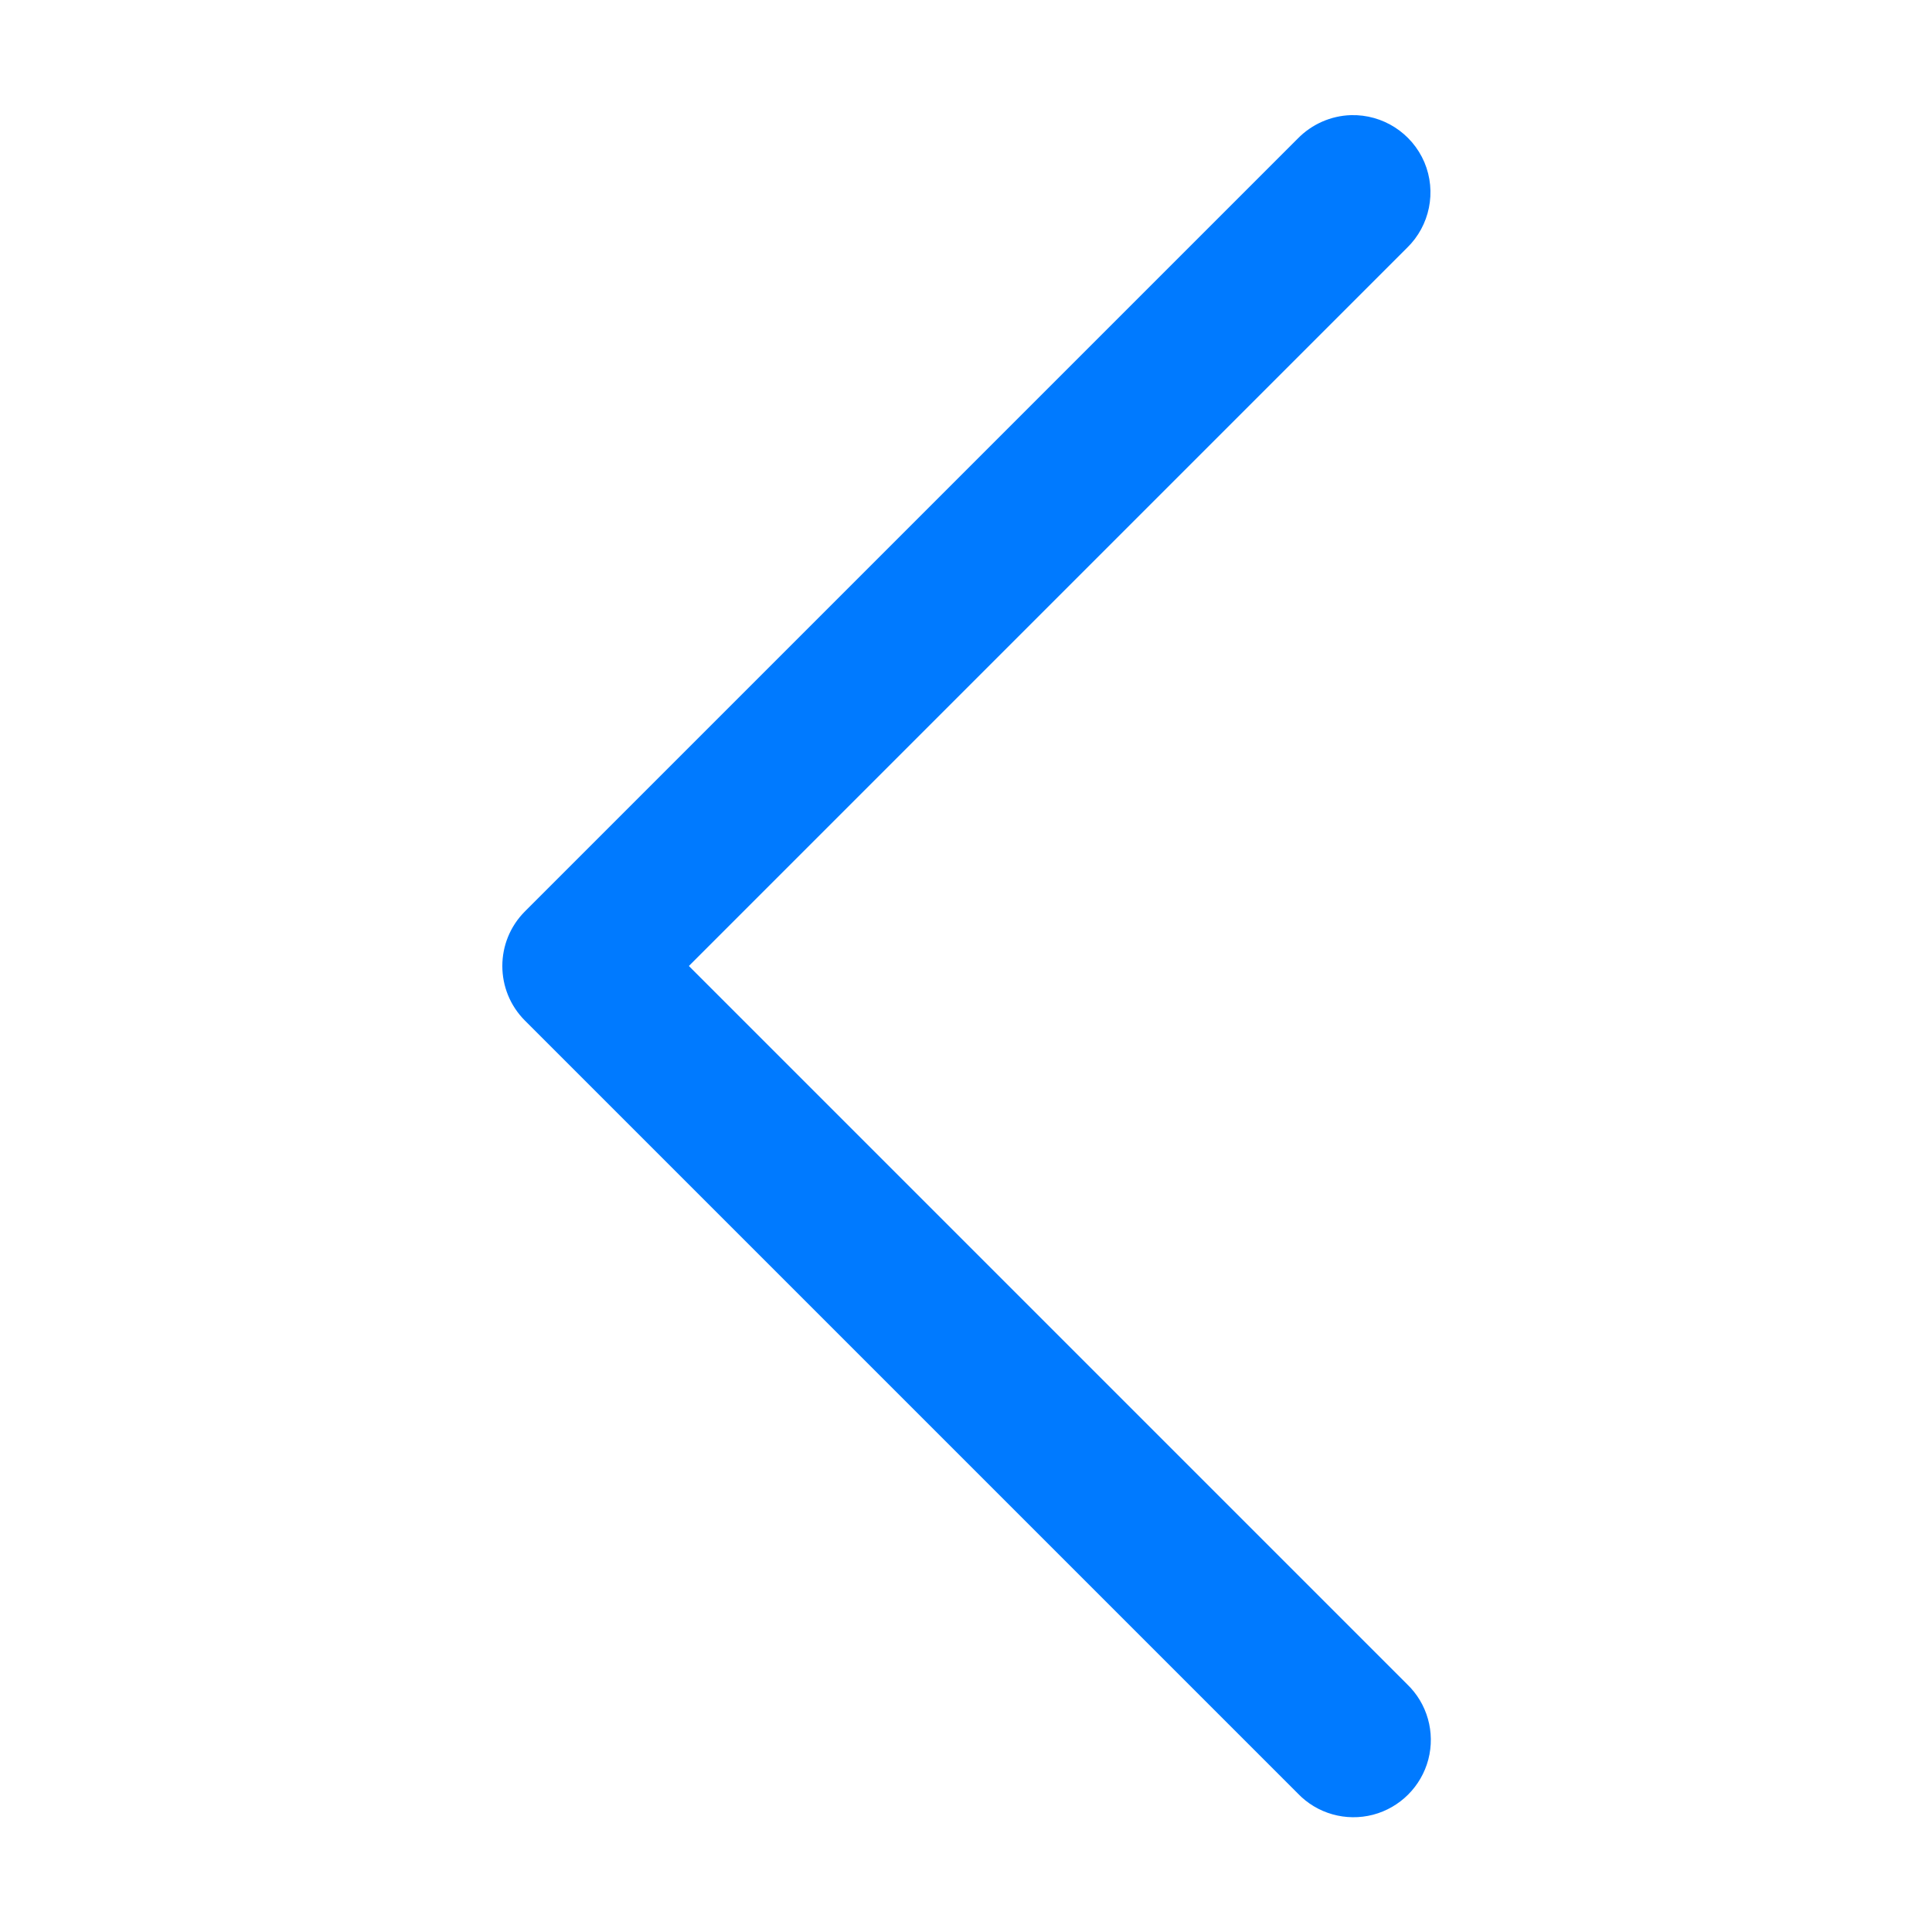
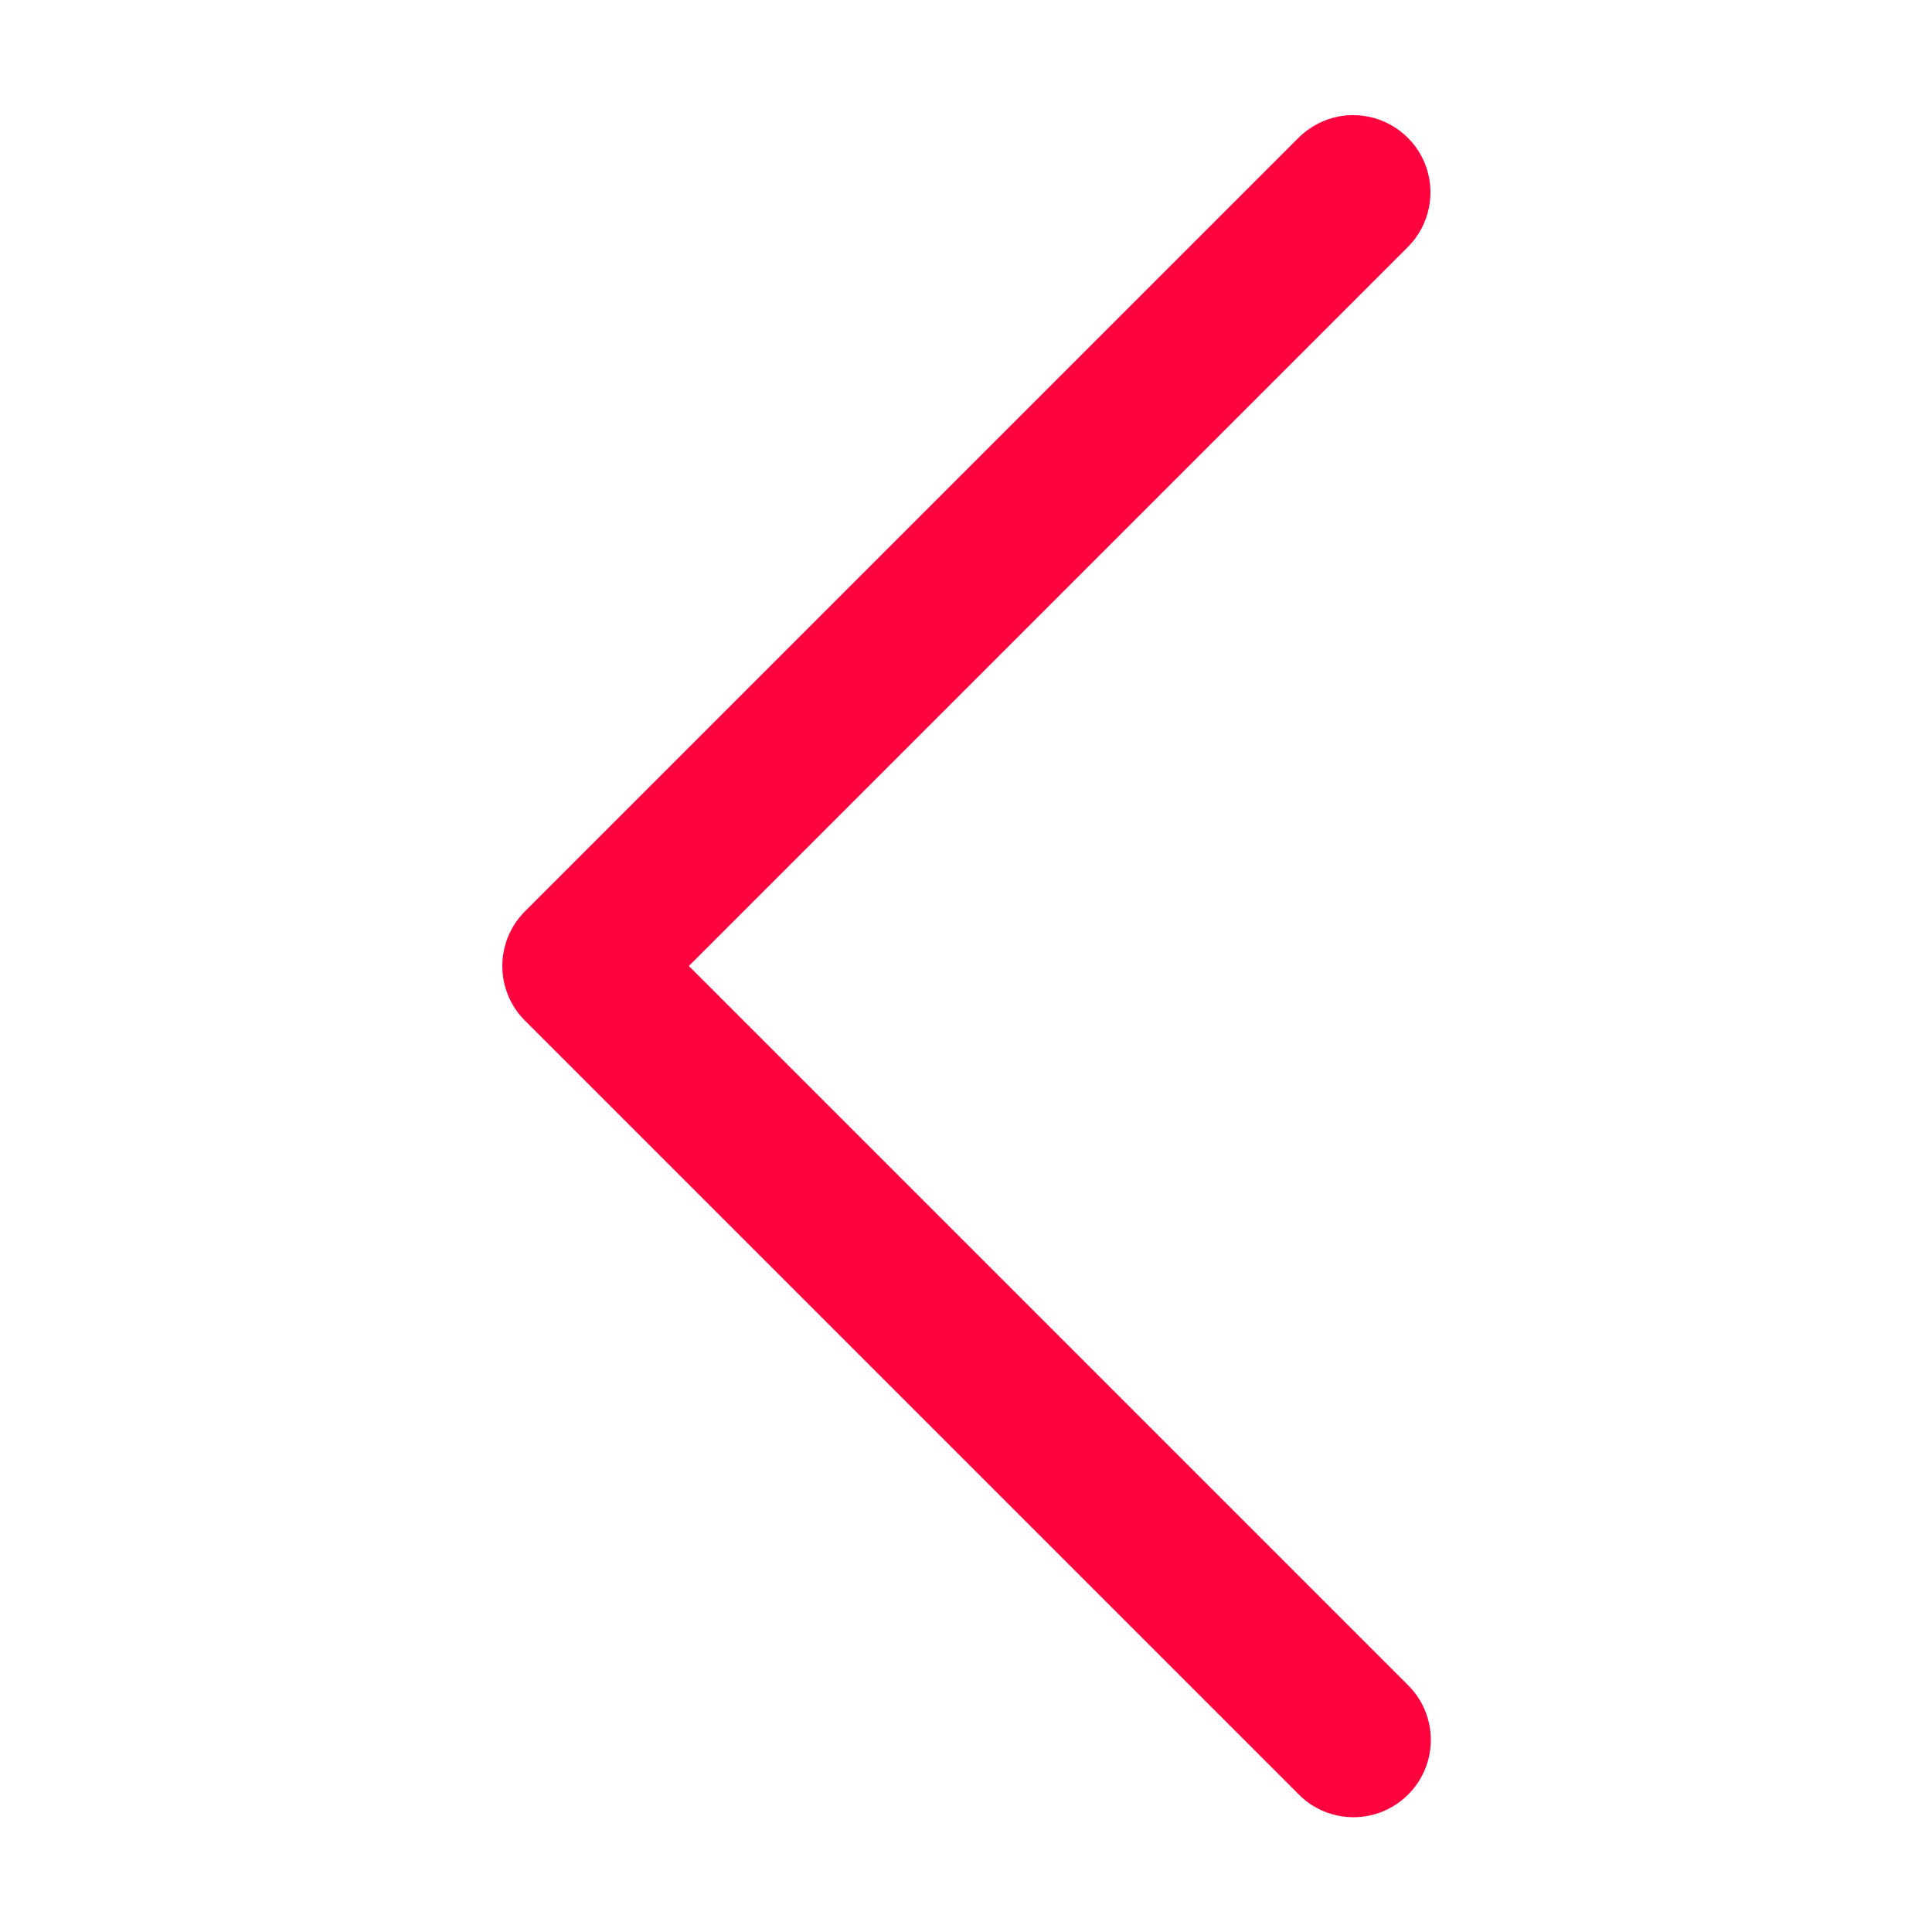
<svg xmlns="http://www.w3.org/2000/svg" viewBox="0 0 50 50" version="1.1">
  <g id="surface1">
-     <path style="fill:#007AFF" d="M 34.961 2.98 C 34.441 2.996 33.949 3.215 33.586 3.586 L 13.586 23.586 C 12.805 24.367 12.805 25.633 13.586 26.414 L 33.586 46.414 C 34.086 46.938 34.832 47.148 35.535 46.965 C 36.234 46.781 36.781 46.234 36.965 45.535 C 37.148 44.832 36.938 44.086 36.414 43.586 L 17.828 25 L 36.414 6.414 C 37.004 5.84 37.184 4.961 36.863 4.199 C 36.539 3.441 35.785 2.957 34.961 2.98 Z " />
+     <path style="fill:#ff033e" d="M 34.961 2.98 C 34.441 2.996 33.949 3.215 33.586 3.586 L 13.586 23.586 C 12.805 24.367 12.805 25.633 13.586 26.414 L 33.586 46.414 C 34.086 46.938 34.832 47.148 35.535 46.965 C 36.234 46.781 36.781 46.234 36.965 45.535 C 37.148 44.832 36.938 44.086 36.414 43.586 L 17.828 25 L 36.414 6.414 C 37.004 5.84 37.184 4.961 36.863 4.199 C 36.539 3.441 35.785 2.957 34.961 2.98 Z " />
  </g>
</svg>
